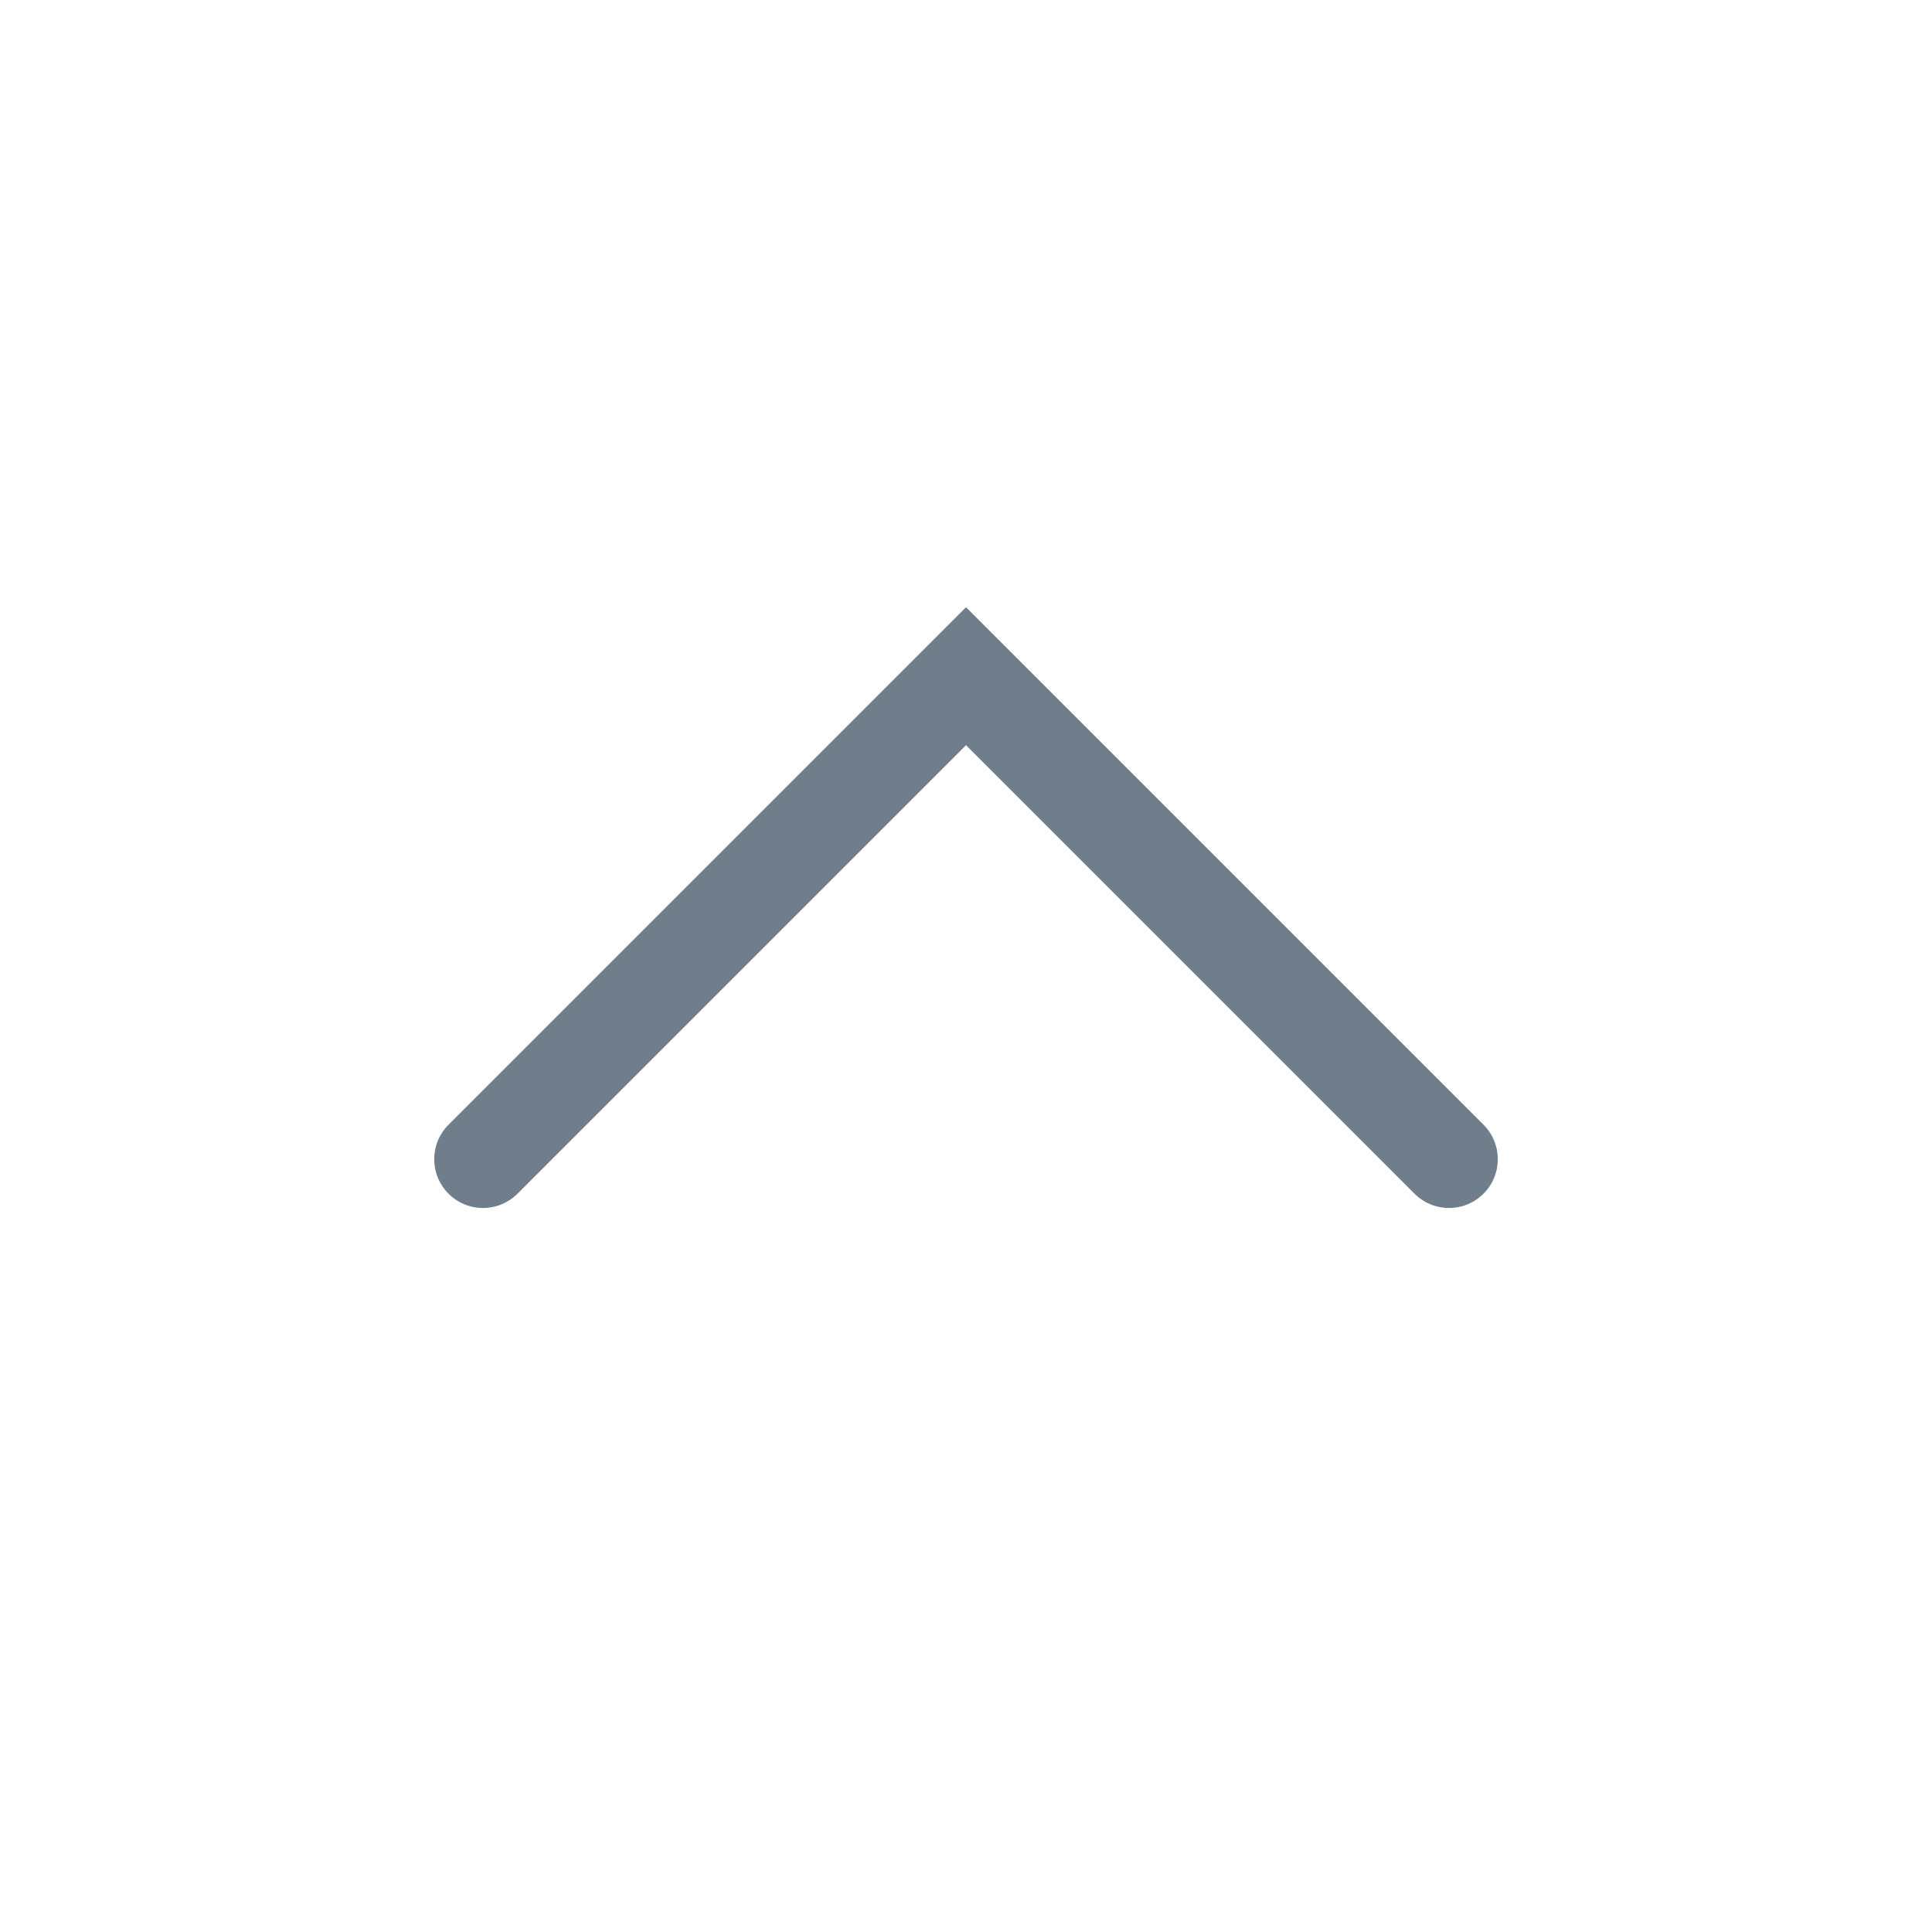
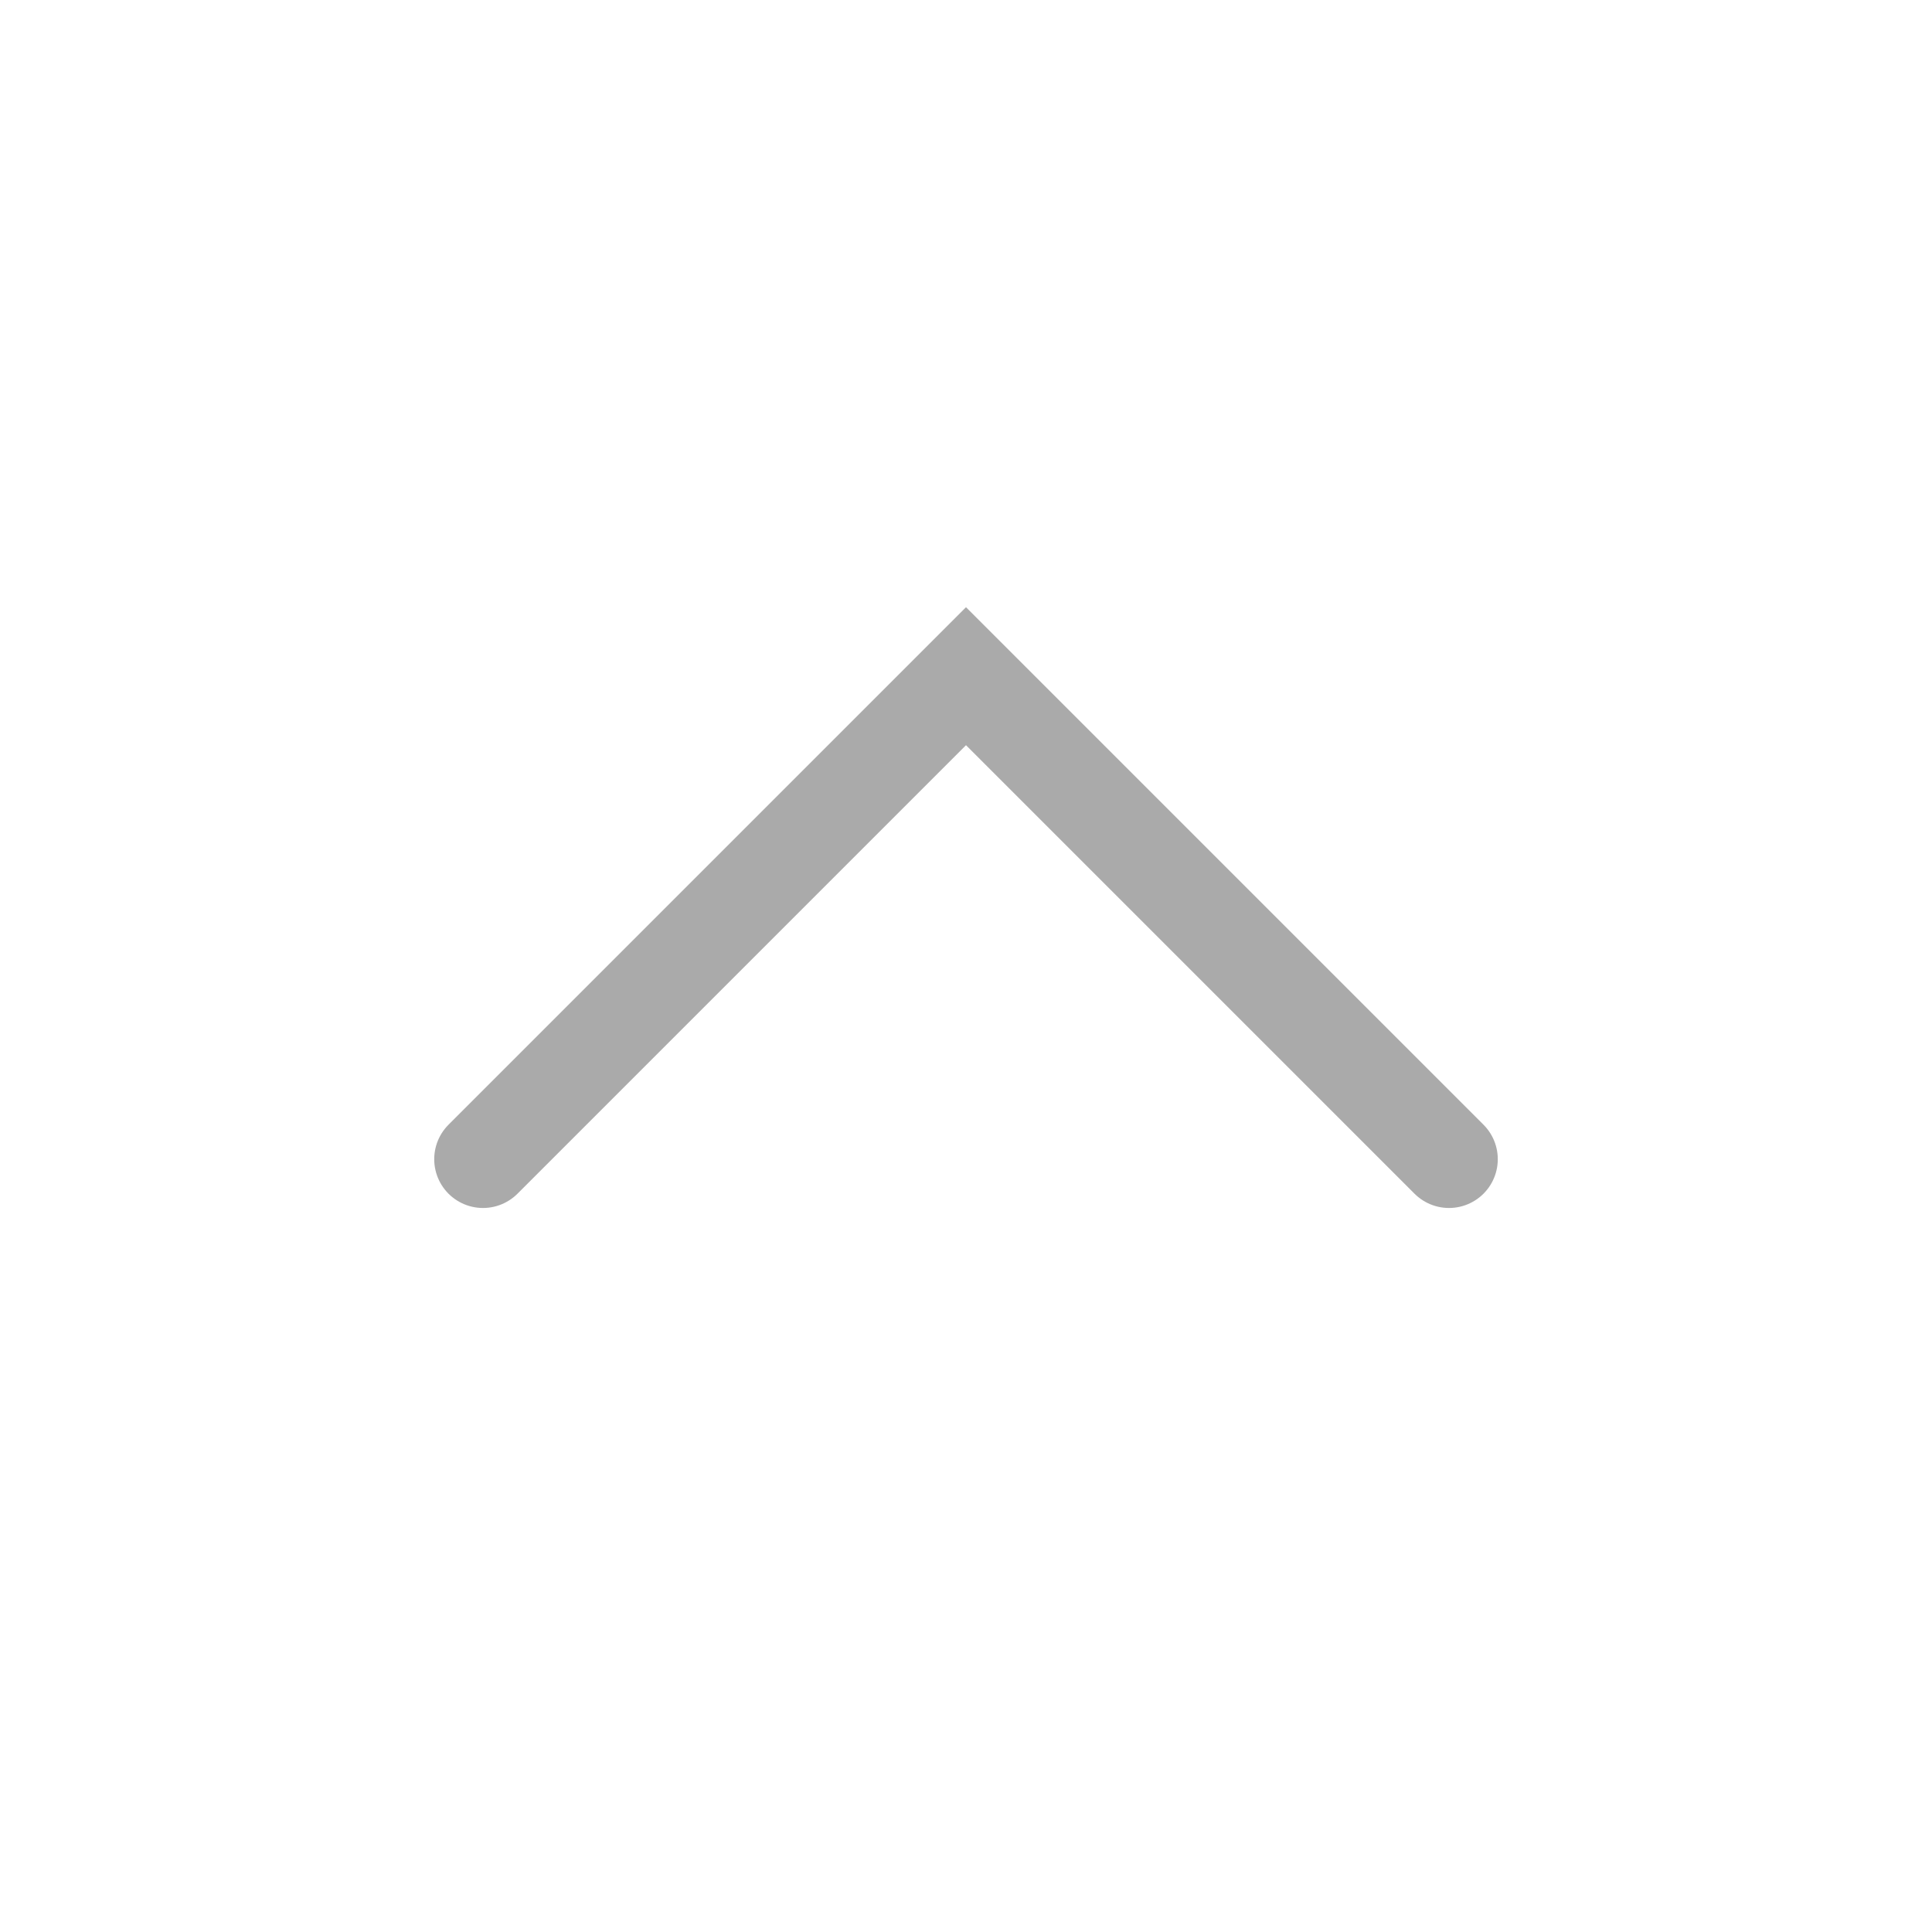
<svg xmlns="http://www.w3.org/2000/svg" viewBox="0 0 50 50" version="1.2" baseProfile="tiny">
  <defs>
</defs>
  <g fill="none" stroke="black" stroke-width="1" fill-rule="evenodd" stroke-linecap="square" stroke-linejoin="bevel">
-     <g fill="none" stroke="#707d8a" stroke-opacity="1" stroke-width="1.01" stroke-linecap="round" stroke-linejoin="miter" stroke-miterlimit="2" transform="matrix(2.5,0,0,2.5,2.5,2.5)" font-family="Noto Sans" font-size="10" font-weight="400" font-style="normal">
+     <g fill="none" stroke="#aaaaaa" stroke-opacity="1" stroke-width="1.01" stroke-linecap="round" stroke-linejoin="miter" stroke-miterlimit="2" transform="matrix(2.5,0,0,2.5,2.5,2.5)" font-family="Noto Sans" font-size="10" font-weight="400" font-style="normal">
      <polyline fill="none" vector-effect="none" points="4,11 9,6 14,11 " />
    </g>
    <g fill="none" stroke="#000000" stroke-opacity="1" stroke-width="1" stroke-linecap="square" stroke-linejoin="bevel" transform="matrix(1,0,0,1,0,0)" font-family="Noto Sans" font-size="10" font-weight="400" font-style="normal">
</g>
  </g>
</svg>
